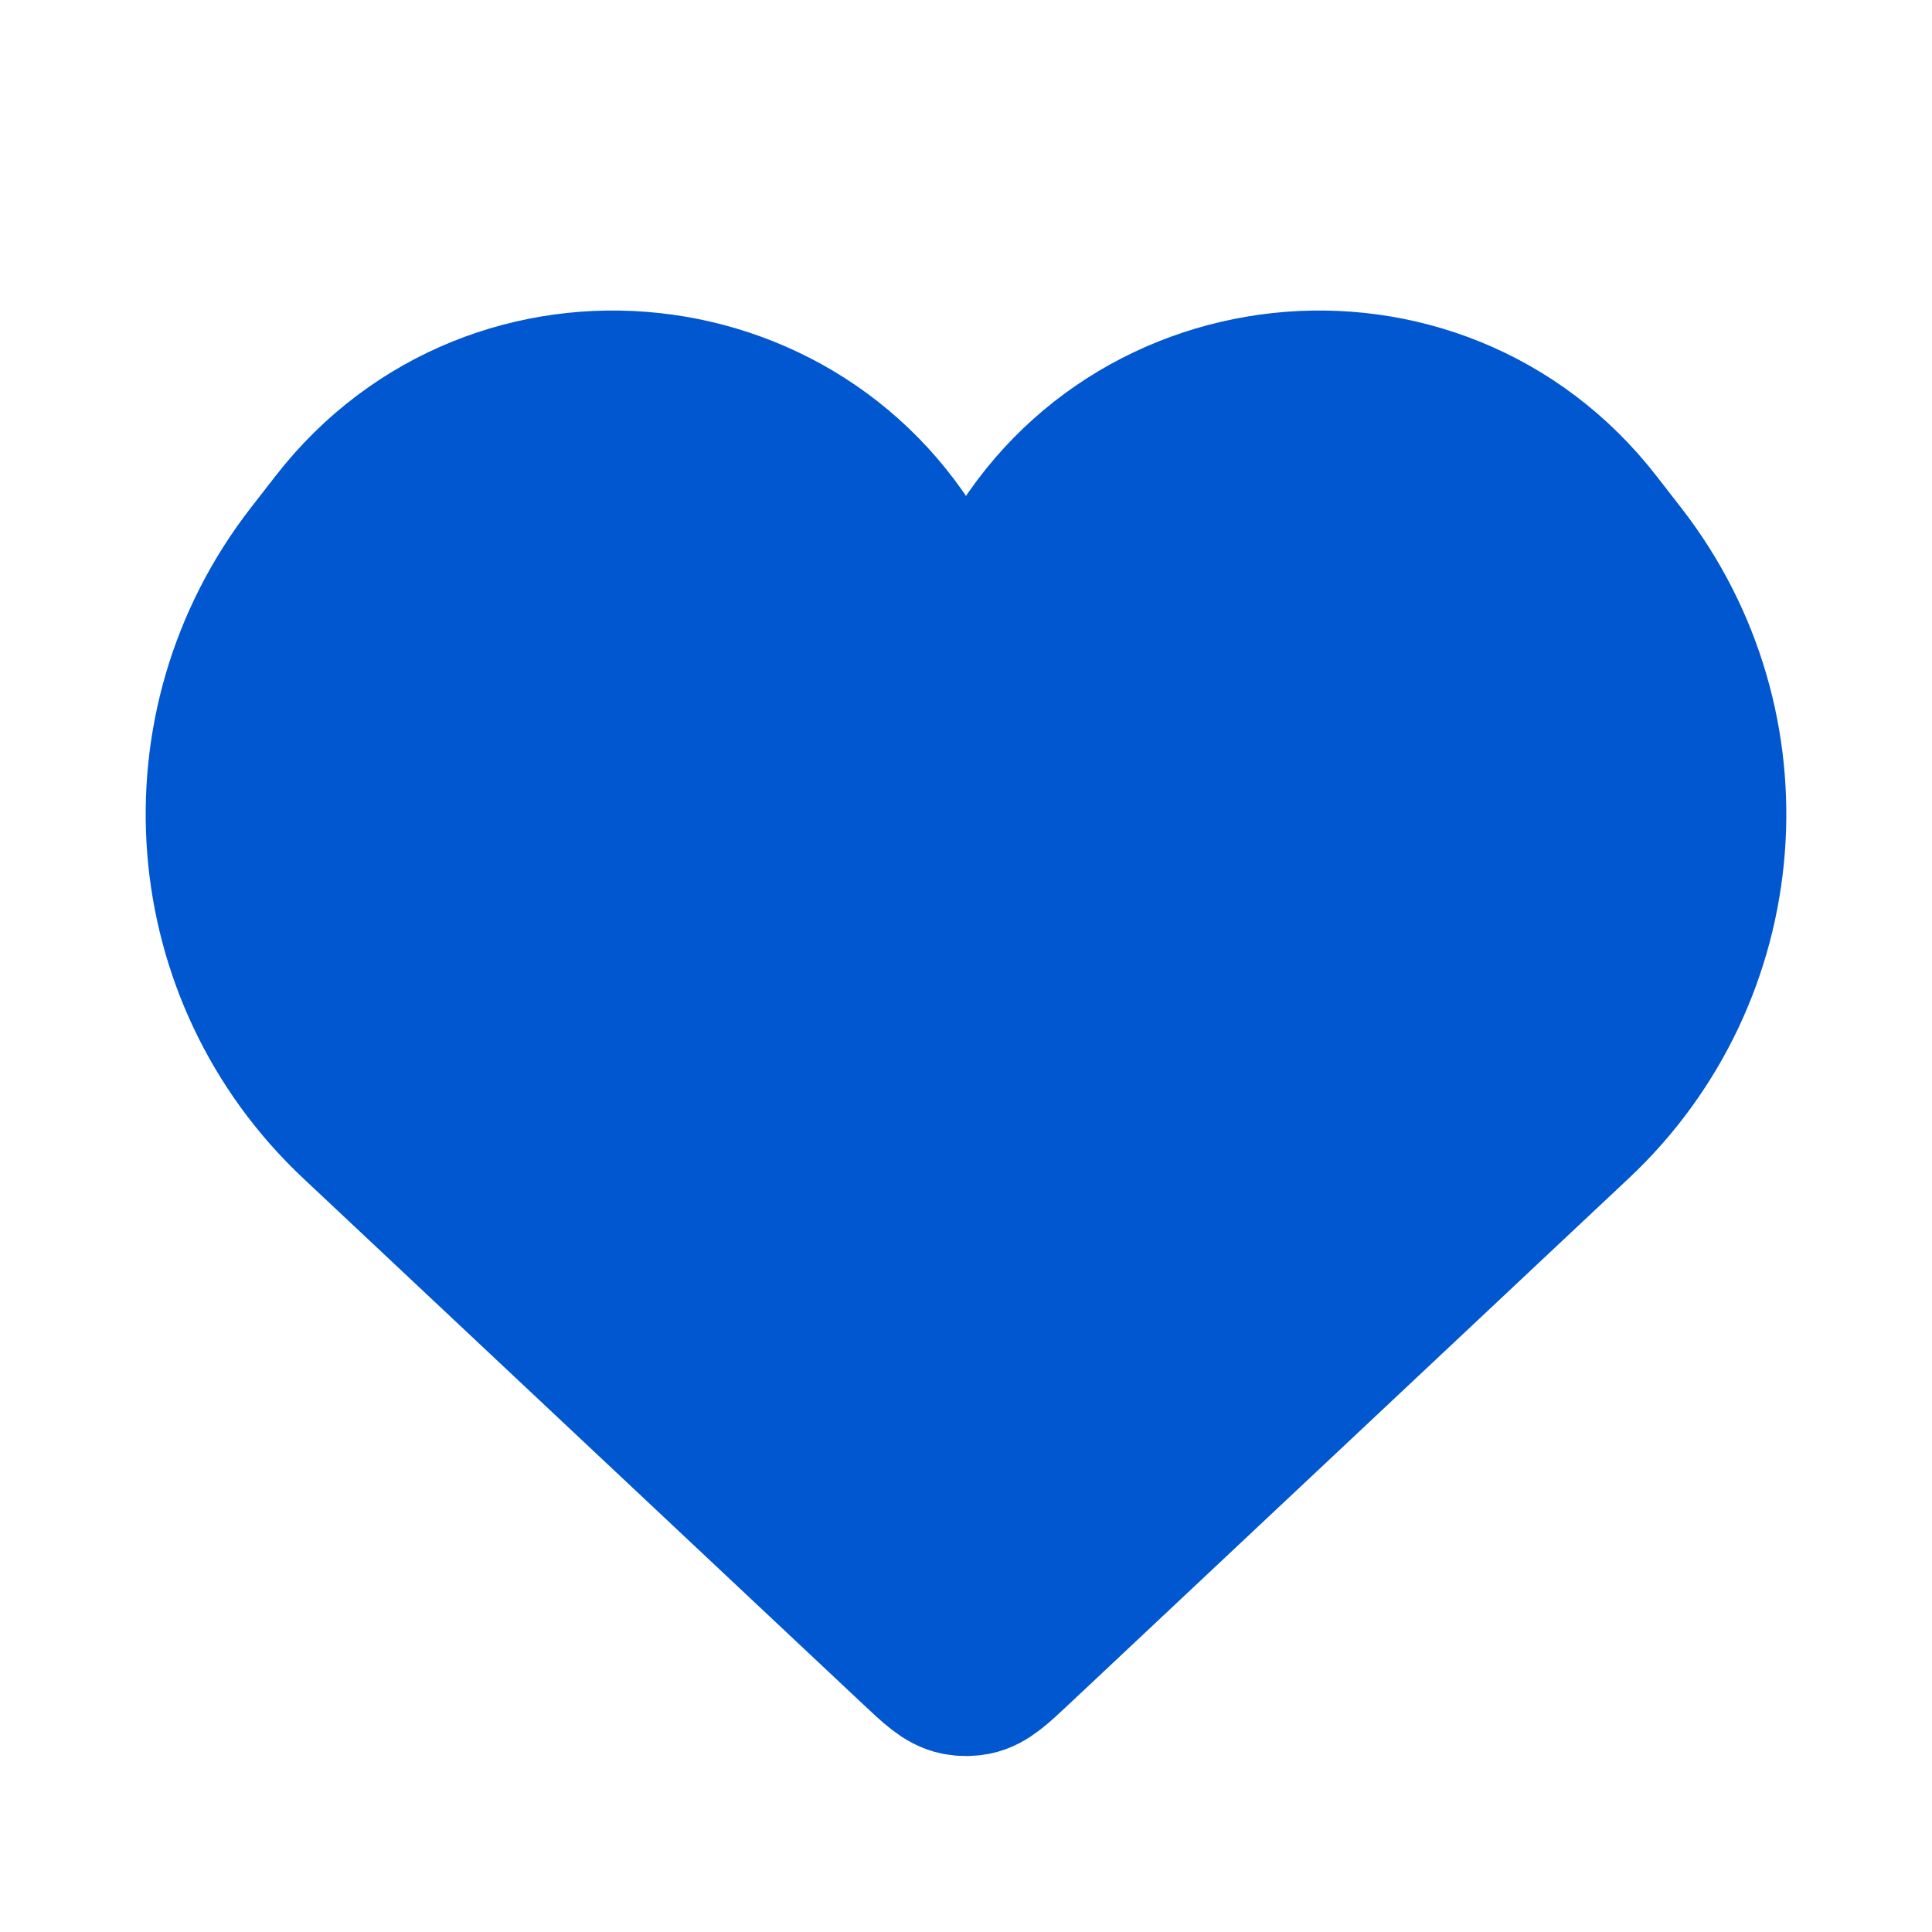
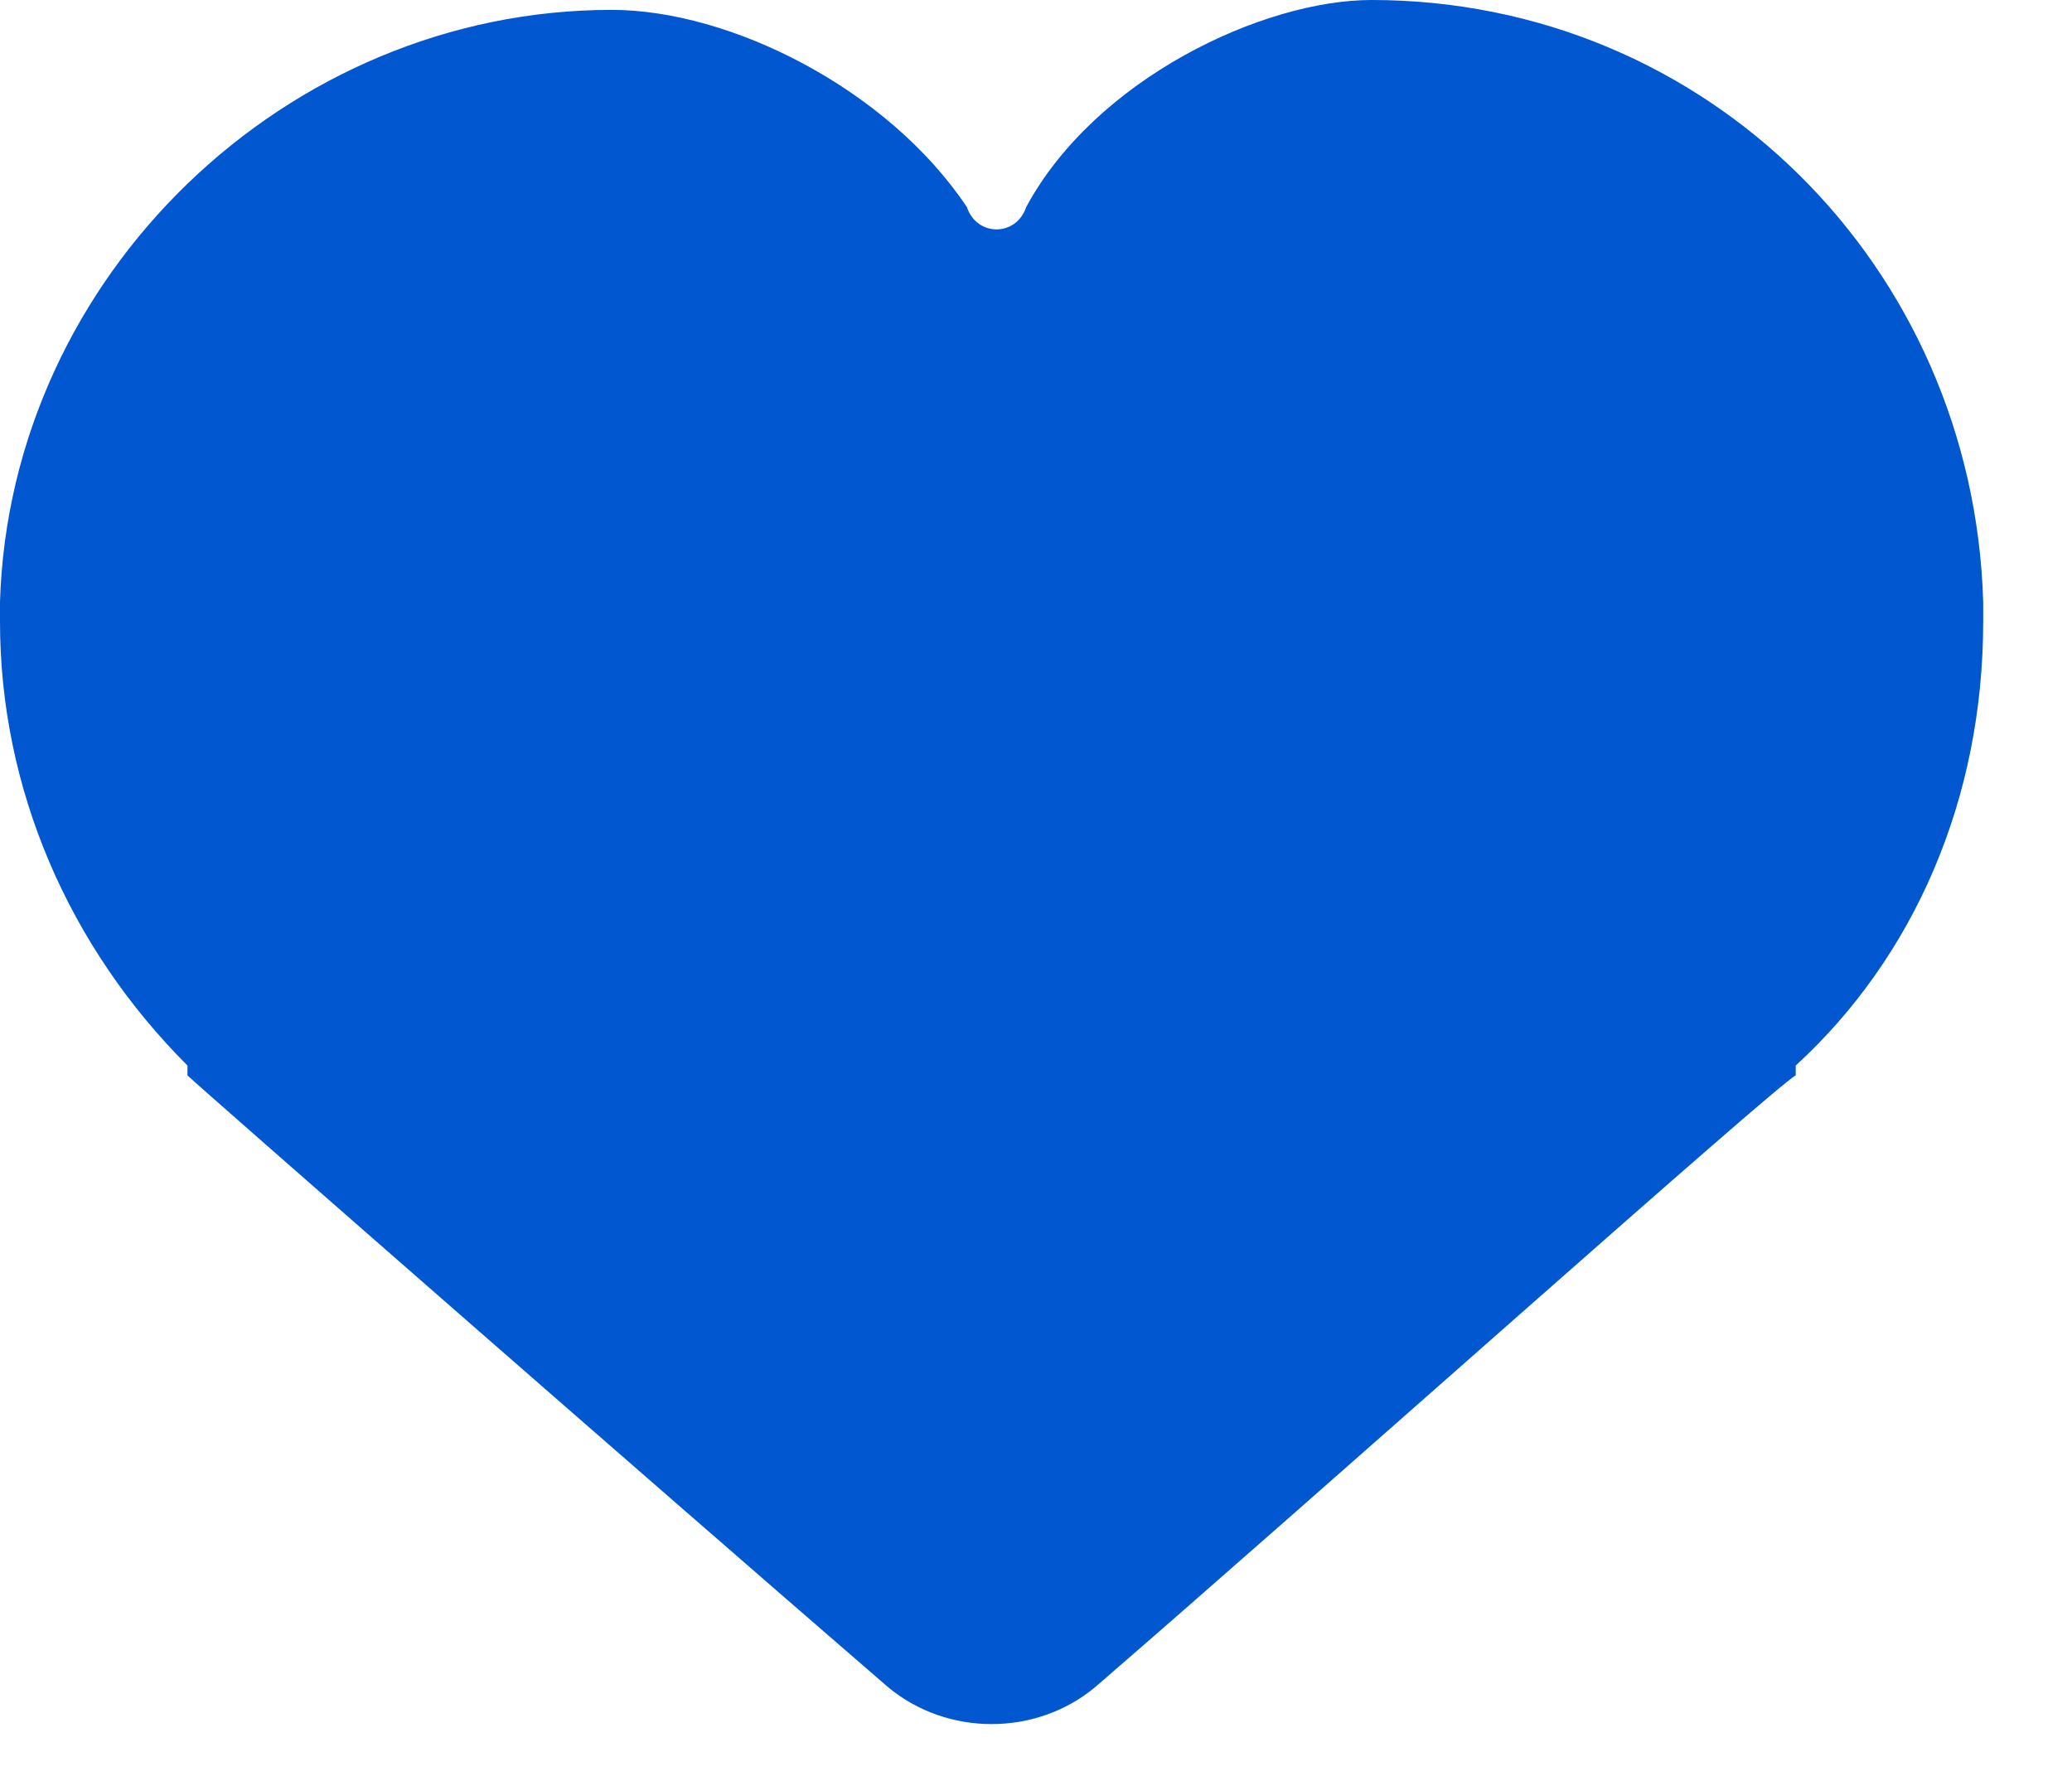
- <svg xmlns="http://www.w3.org/2000/svg" width="24" height="24" viewBox="0 0 24 24" fill="none">
-   <path d="M21 12C20 15.5 15.5 16 12 20C8 17 6 15.5 3 12C3 7.582 6 3 12 7C18 3 21 7.582 21 12Z" fill="#0057CF" />
-   <path d="M4.451 13.908L11.403 20.439C11.643 20.664 11.762 20.777 11.904 20.805C11.967 20.817 12.033 20.817 12.096 20.805C12.238 20.777 12.357 20.664 12.597 20.439L19.549 13.908C21.506 12.071 21.743 9.047 20.098 6.926L19.788 6.527C17.82 3.991 13.87 4.416 12.487 7.314C12.291 7.723 11.709 7.723 11.513 7.314C10.13 4.416 6.18 3.991 4.212 6.527L3.902 6.926C2.257 9.047 2.494 12.071 4.451 13.908Z" stroke="#0057CF" stroke-width="2" />
+ <svg xmlns="http://www.w3.org/2000/svg" width="21" height="18" viewBox="0 0 21 18" fill="none">
+   <path d="M20.1 6.1C20 2.7 17.3 0 13.9 0C12.8 0 11.1 0.8 10.4 2.1C10.3 2.4 9.9 2.4 9.8 2.1C9 0.9 7.4 0.1 6.2 0.1C2.9 0.1 0.1 2.8 0 6.1V6.3C0 8 0.7 9.6 1.9 10.8C1.9 10.8 1.9 10.8 1.9 10.9C2 11 6.8 15.2 9 17.1C9.6 17.6 10.5 17.6 11.1 17.1C13.3 15.2 18 11 18.2 10.9C18.2 10.9 18.2 10.9 18.2 10.8C19.4 9.7 20.1 8.1 20.1 6.3V6.1Z" fill="#0057CF" />
</svg>
